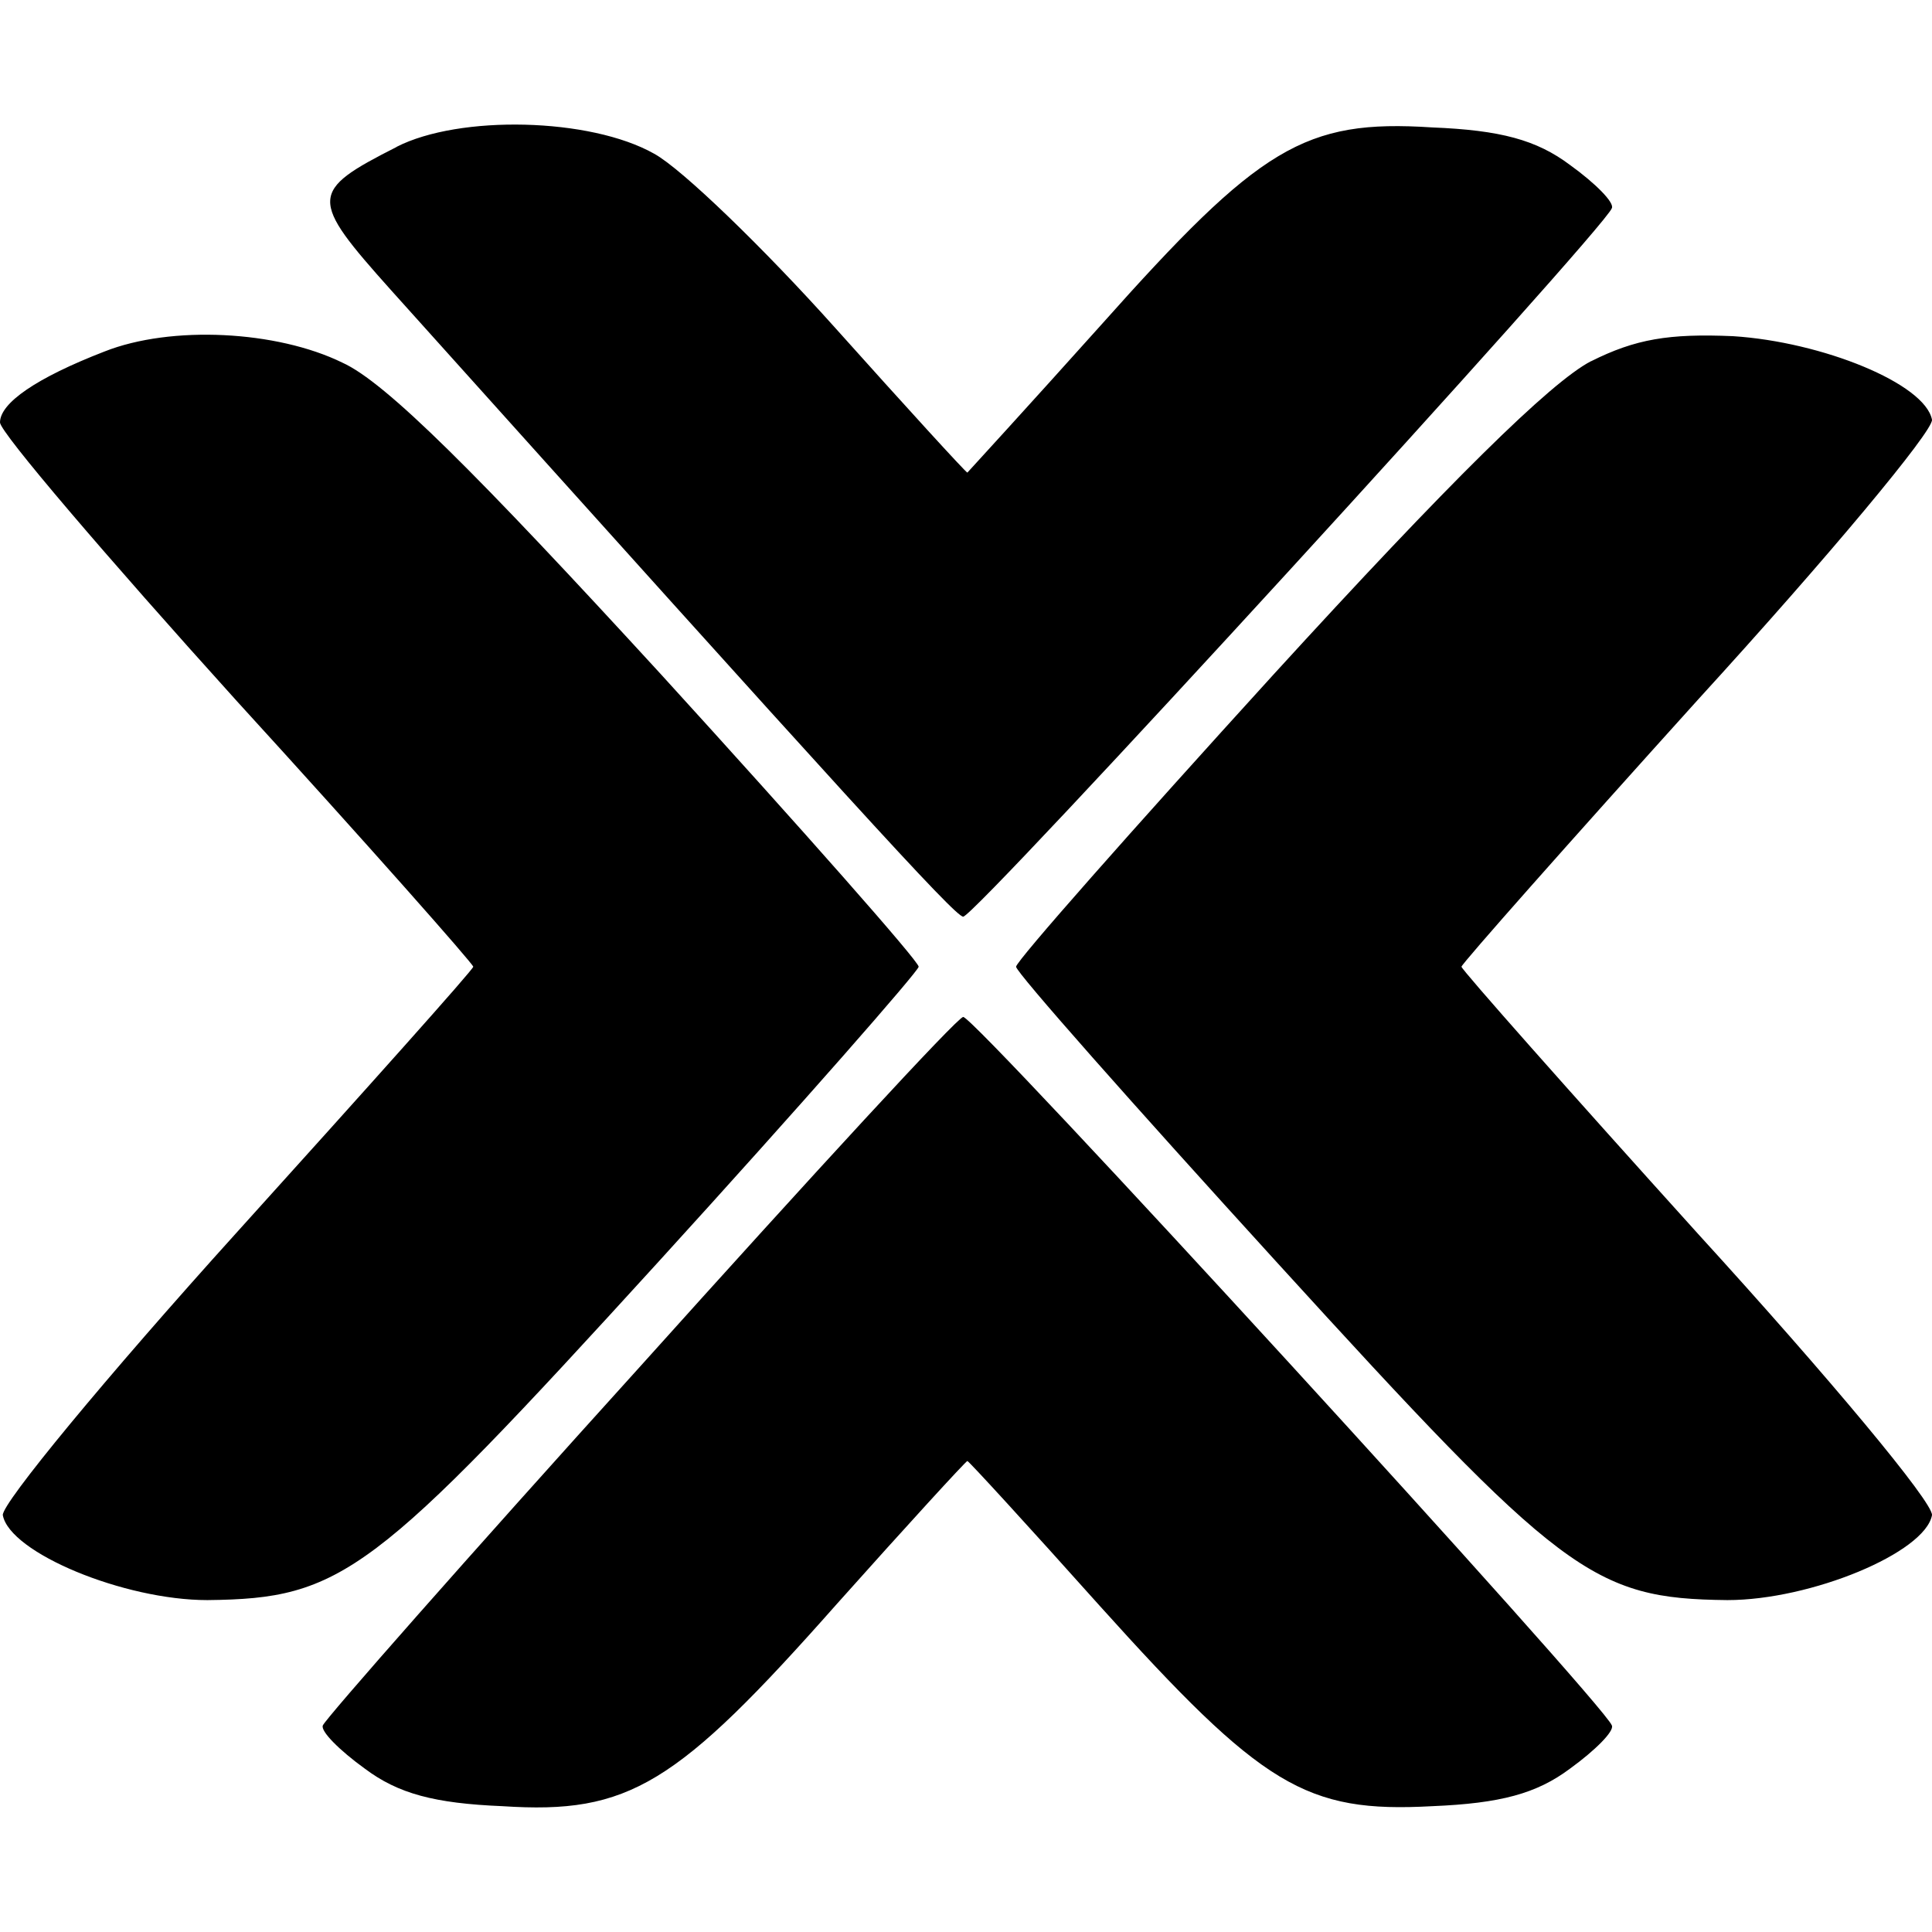
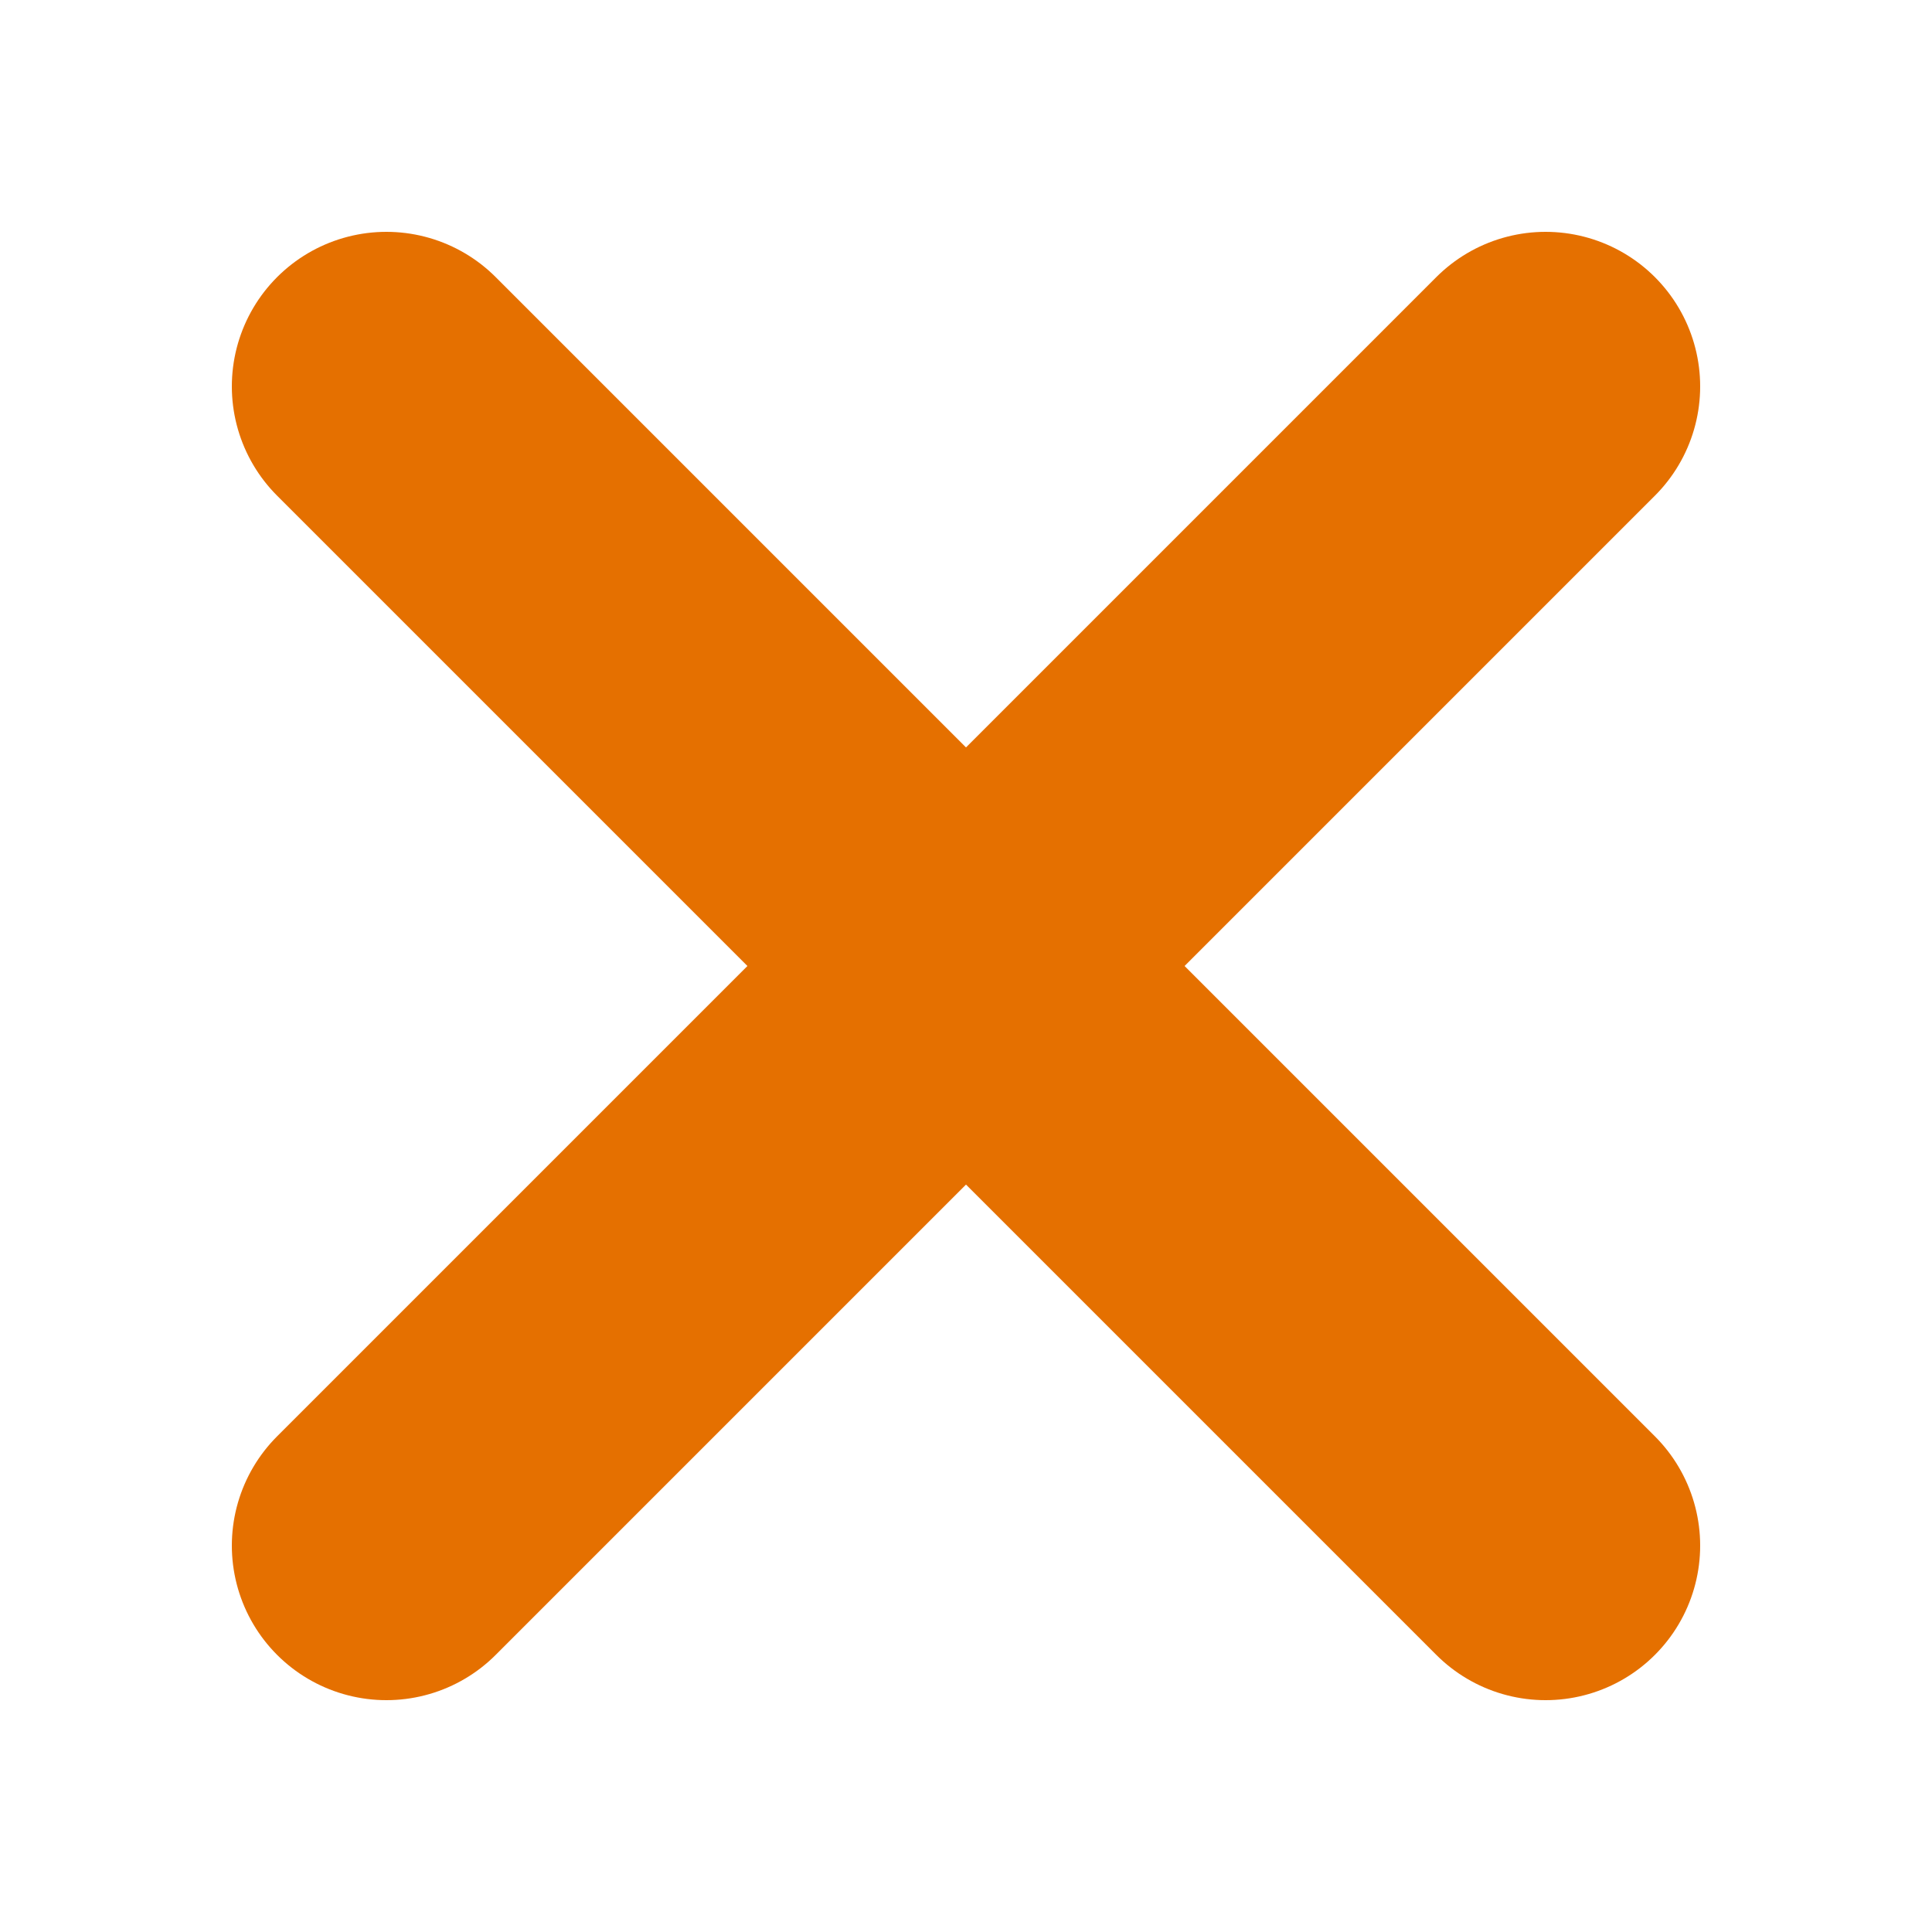
- <svg xmlns="http://www.w3.org/2000/svg" role="img" viewBox="0 0 24 24">
-   <path d="M4.928 1.825c-1.09.553-1.09.64-.07 1.78 5.655 6.295 7.004 7.782 7.107 7.782.139.017 7.971-8.542 8.058-8.801.034-.07-.208-.312-.519-.536-.415-.312-.864-.433-1.712-.467-1.59-.104-2.144.242-4.115 2.455-.899 1.003-1.66 1.833-1.66 1.833-.017 0-.76-.813-1.642-1.798S8.473 2.1 8.127 1.91c-.796-.45-2.421-.484-3.2-.086zM1.297 4.367C.45 4.695 0 5.007 0 5.248c0 .121 1.331 1.678 2.94 3.459 1.625 1.78 2.939 3.268 2.939 3.302 0 .035-1.331 1.522-2.94 3.303C1.314 17.11.017 18.683.035 18.822c.086.467 1.504 1.055 2.541 1.055 1.678-.018 2.058-.312 5.603-4.202 1.78-1.954 3.233-3.614 3.233-3.666 0-.069-1.435-1.694-3.199-3.63-2.3-2.508-3.423-3.632-3.96-3.874-.812-.398-2.126-.467-2.956-.138zm18.467.12c-.502.26-1.764 1.505-3.943 3.891-1.763 1.937-3.199 3.562-3.199 3.631 0 .07 1.453 1.712 3.234 3.666 3.544 3.89 3.925 4.184 5.602 4.202 1.038 0 2.455-.588 2.542-1.055.017-.156-1.28-1.712-2.905-3.493-1.608-1.78-2.94-3.285-2.94-3.32 0-.034 1.332-1.539 2.94-3.32C22.72 6.91 24.017 5.352 24 5.214c-.087-.45-1.366-.968-2.473-1.038-.795-.034-1.21.035-1.763.312zM7.954 16.973c-2.144 2.369-3.908 4.374-3.943 4.46-.034.07.208.312.52.537.414.311.864.432 1.711.467 1.574.103 2.161-.26 4.15-2.508.864-.968 1.608-1.78 1.625-1.78s.761.812 1.643 1.798c2.023 2.248 2.559 2.576 4.132 2.49.848-.035 1.297-.156 1.712-.467.311-.225.553-.467.519-.536-.087-.26-7.92-8.819-8.058-8.801-.069 0-1.867 1.954-4.011 4.34z" />
+ <svg xmlns="http://www.w3.org/2000/svg" viewBox="0 0 100 100">
+   <line x1="20" y1="20" x2="80" y2="80" stroke="#e57000" stroke-width="16" stroke-linecap="round" />
+   <line x1="80" y1="20" x2="20" y2="80" stroke="#e57000" stroke-width="16" stroke-linecap="round" />
</svg>
